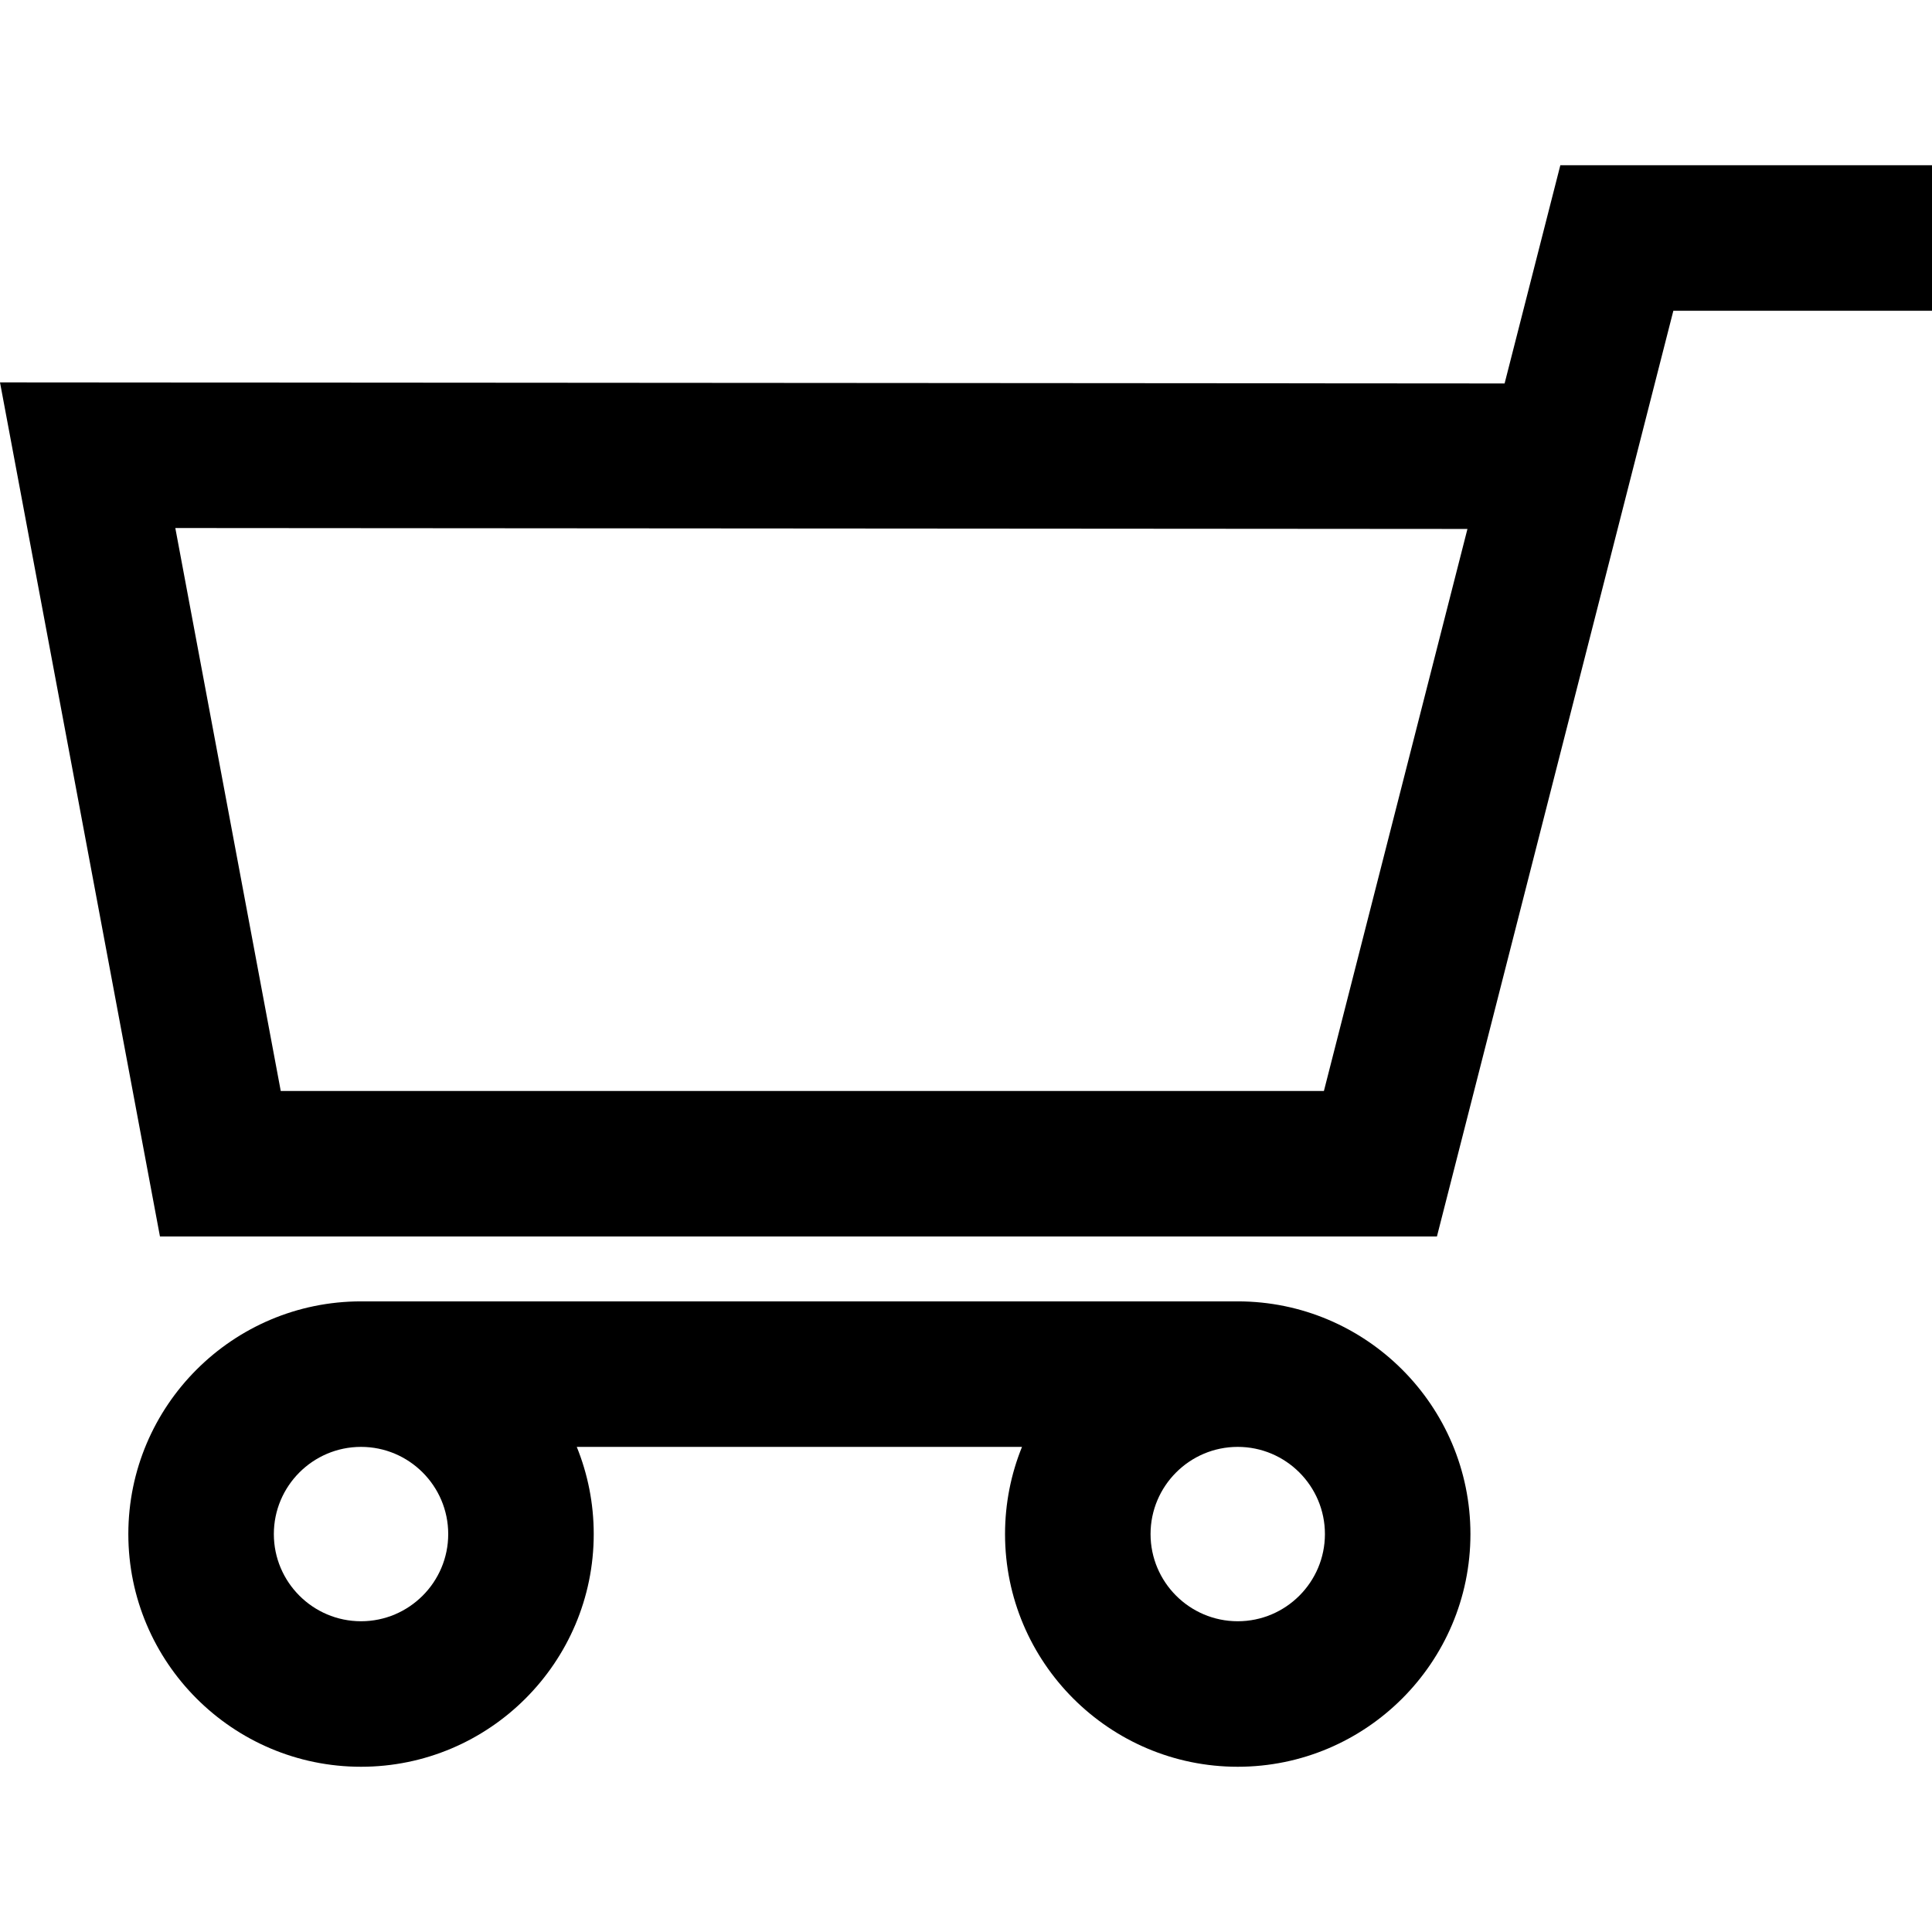
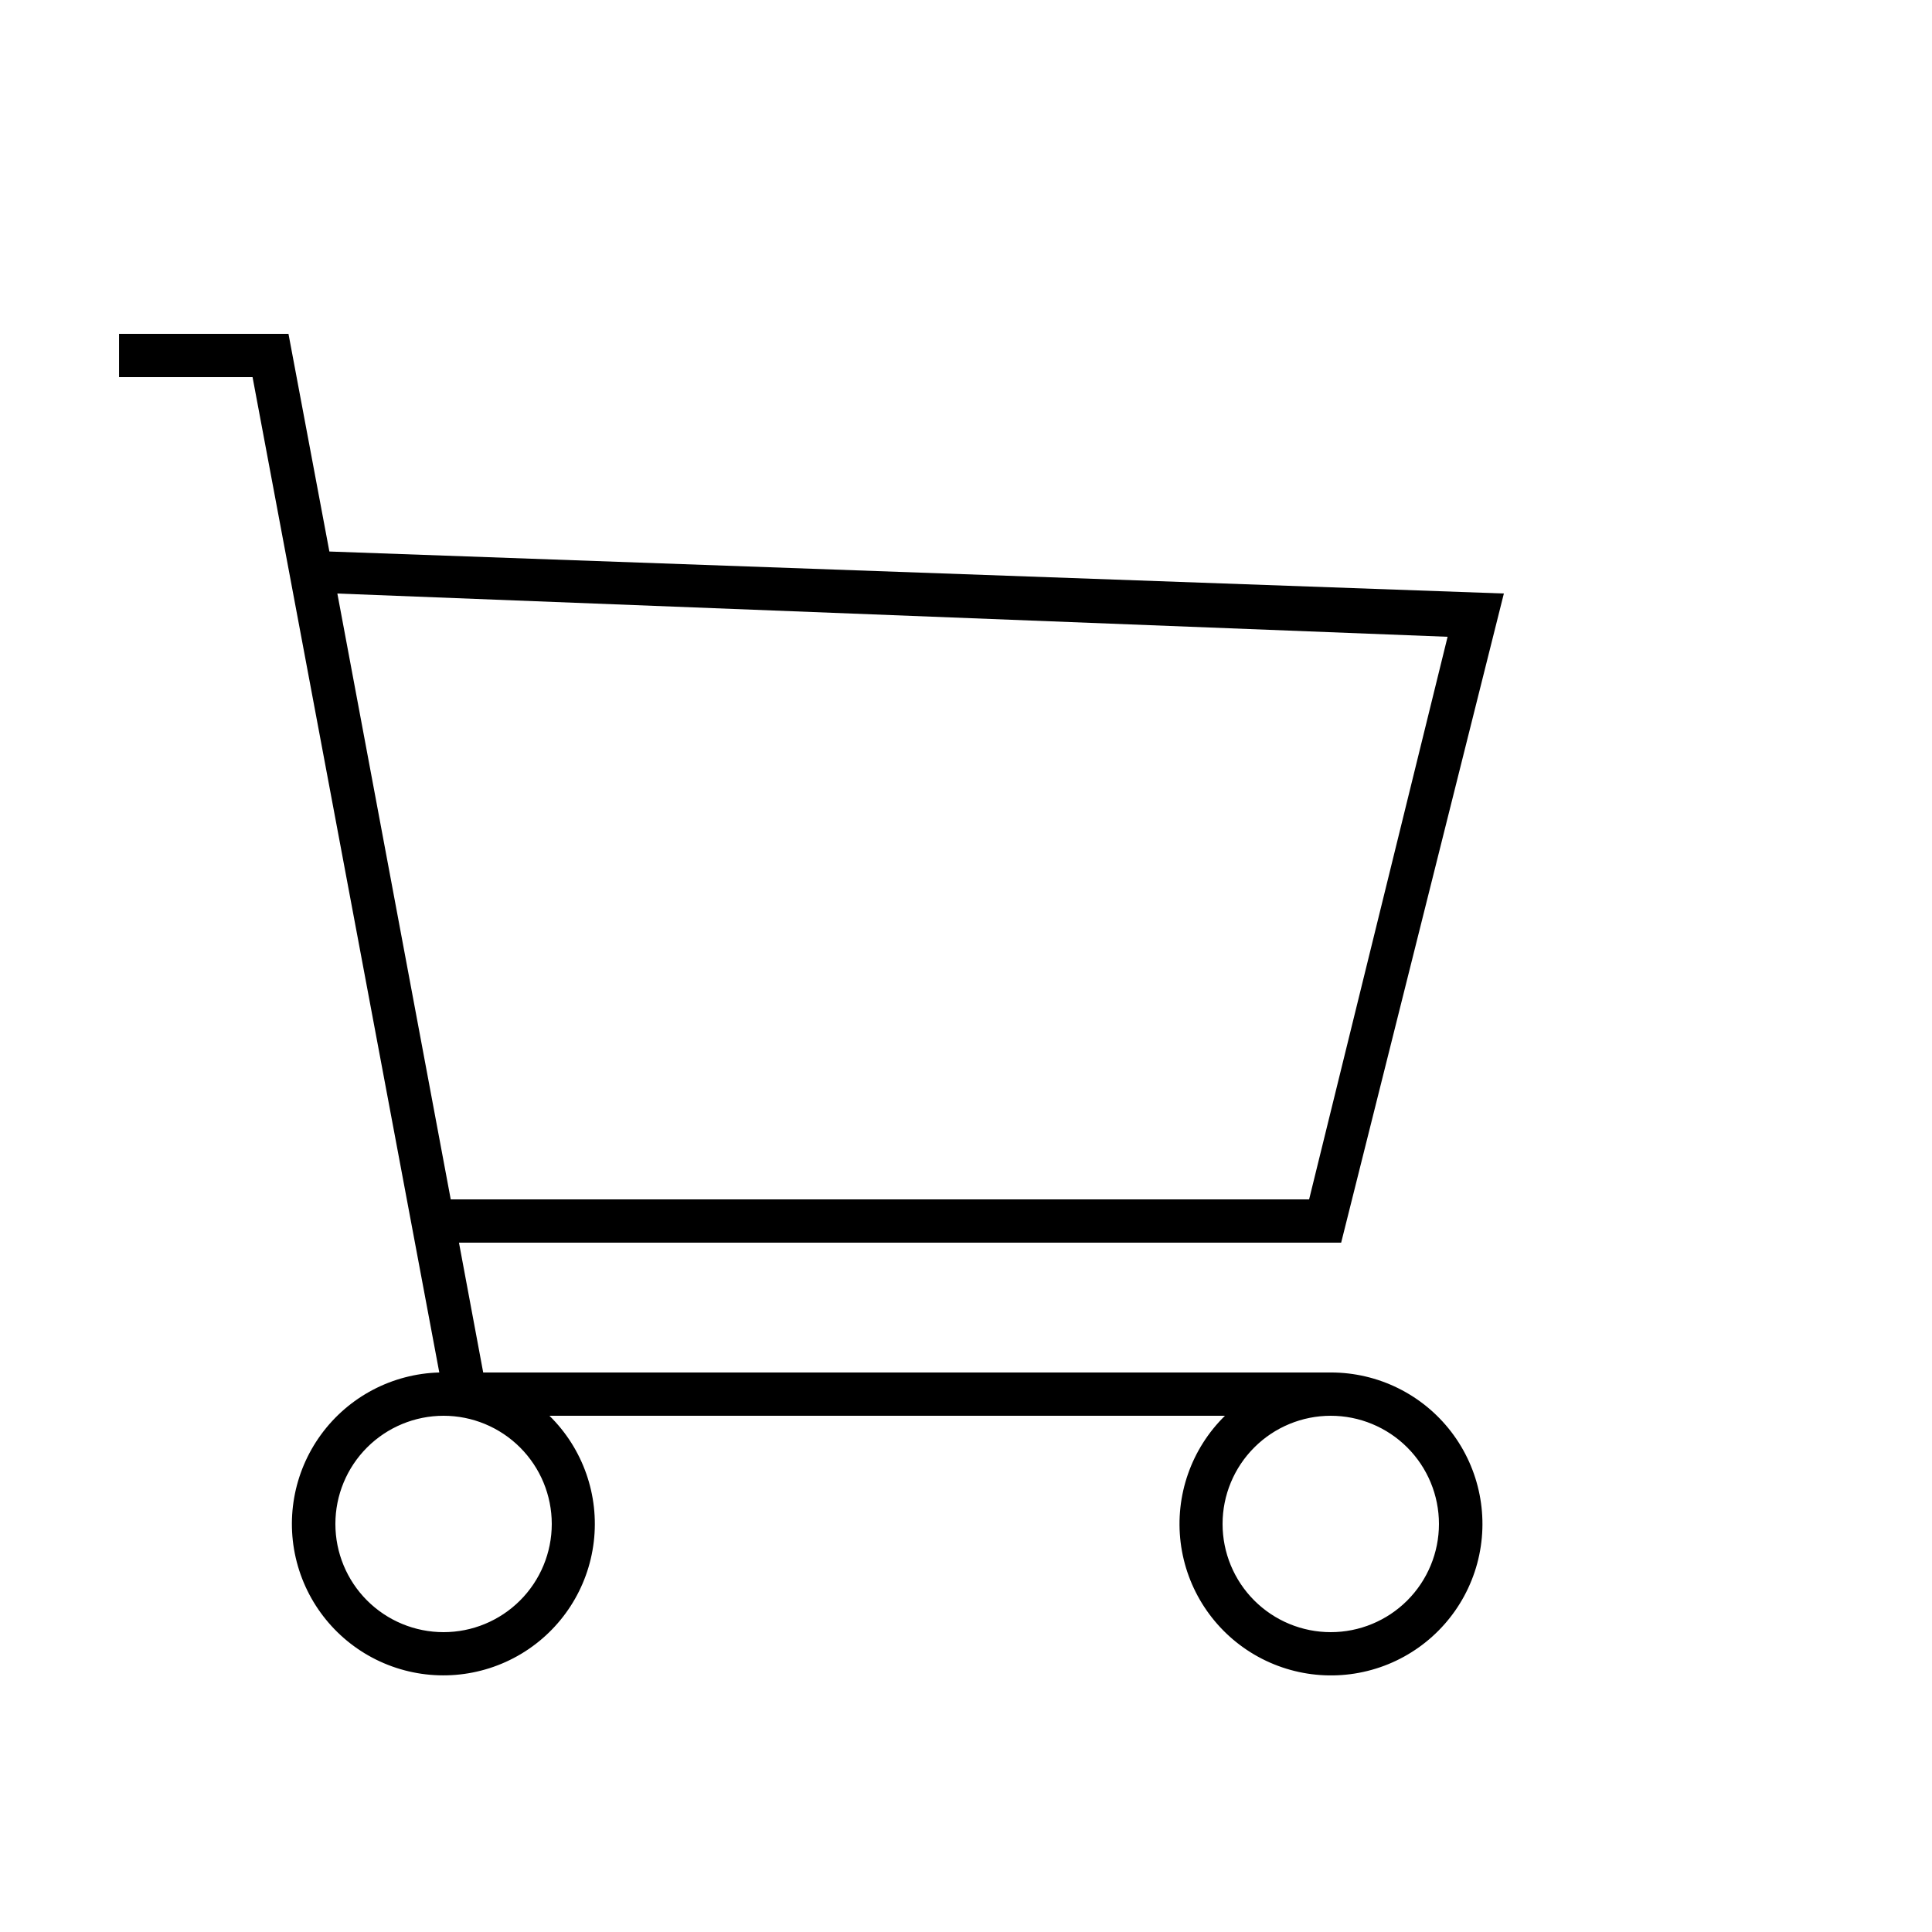
- <svg xmlns="http://www.w3.org/2000/svg" fill="#000000" version="1.1" id="Capa_1" width="16px" height="16px" viewBox="0 0 902.86 902.86" xml:space="preserve">
+ <svg xmlns="http://www.w3.org/2000/svg" width="17pt" height="17pt" version="1.1" viewBox="140 20 500 500">
  <g>
-     <g>
-       <path d="M671.504,577.829l110.485-432.609H902.86v-68H729.174L703.128,179.2L0,178.697l74.753,399.129h596.751V577.829z     M685.766,247.188l-67.077,262.64H131.199L81.928,246.756L685.766,247.188z" />
-       <path d="M578.418,825.641c59.961,0,108.743-48.783,108.743-108.744s-48.782-108.742-108.743-108.742H168.717    c-59.961,0-108.744,48.781-108.744,108.742s48.782,108.744,108.744,108.744c59.962,0,108.743-48.783,108.743-108.744    c0-14.4-2.821-28.152-7.927-40.742h208.069c-5.107,12.59-7.928,26.342-7.928,40.742    C469.675,776.858,518.457,825.641,578.418,825.641z M209.46,716.897c0,22.467-18.277,40.744-40.743,40.744    c-22.466,0-40.744-18.277-40.744-40.744c0-22.465,18.277-40.742,40.744-40.742C191.183,676.155,209.46,694.432,209.46,716.897z     M619.162,716.897c0,22.467-18.277,40.744-40.743,40.744s-40.743-18.277-40.743-40.744c0-22.465,18.277-40.742,40.743-40.742    S619.162,694.432,619.162,716.897z" />
-     </g>
+     <path d="m529.2 173.6-42.109 168h-228.31l6.273 33.602 219.35-0.004c12.215-0.016 23.738 5.664 31.168 15.355 7.426 9.695 9.914 22.297 6.723 34.086-3.191 11.789-11.695 21.418-23 26.043-11.305 4.621-24.117 3.711-34.656-2.461-10.535-6.176-17.594-16.906-19.09-29.027-1.492-12.121 2.75-24.246 11.473-32.797h-174.83c8.672 8.508 12.91 20.555 11.477 32.617s-8.379 22.777-18.805 29.012c-10.422 6.234-23.148 7.285-34.457 2.844-11.305-4.441-19.914-13.875-23.305-25.539-3.391-11.664-1.184-24.242 5.977-34.055 7.16-9.812 18.465-15.75 30.609-16.078l-48.328-257.6h-34.551v-11.203h43.848l10.586 56.336zm-72.801 240.8c0 7.426 2.953 14.551 8.203 19.801s12.371 8.199 19.797 8.199c7.426 0 14.551-2.949 19.801-8.199s8.199-12.375 8.199-19.801c0-7.426-2.949-14.547-8.199-19.797s-12.375-8.203-19.801-8.203c-7.426 0-14.547 2.953-19.797 8.203s-8.203 12.371-8.203 19.797zm22.398-84 35.84-145.6-287.33-11.195 29.344 156.8zm-252 84c0 7.426 2.949 14.551 8.199 19.801 5.254 5.25 12.375 8.199 19.801 8.199s14.547-2.949 19.797-8.199c5.254-5.25 8.203-12.375 8.203-19.801 0-7.426-2.949-14.547-8.203-19.797-5.25-5.25-12.371-8.203-19.797-8.203s-14.547 2.953-19.801 8.203c-5.25 5.25-8.199 12.371-8.199 19.797z" fill-rule="evenodd" />
  </g>
</svg>
